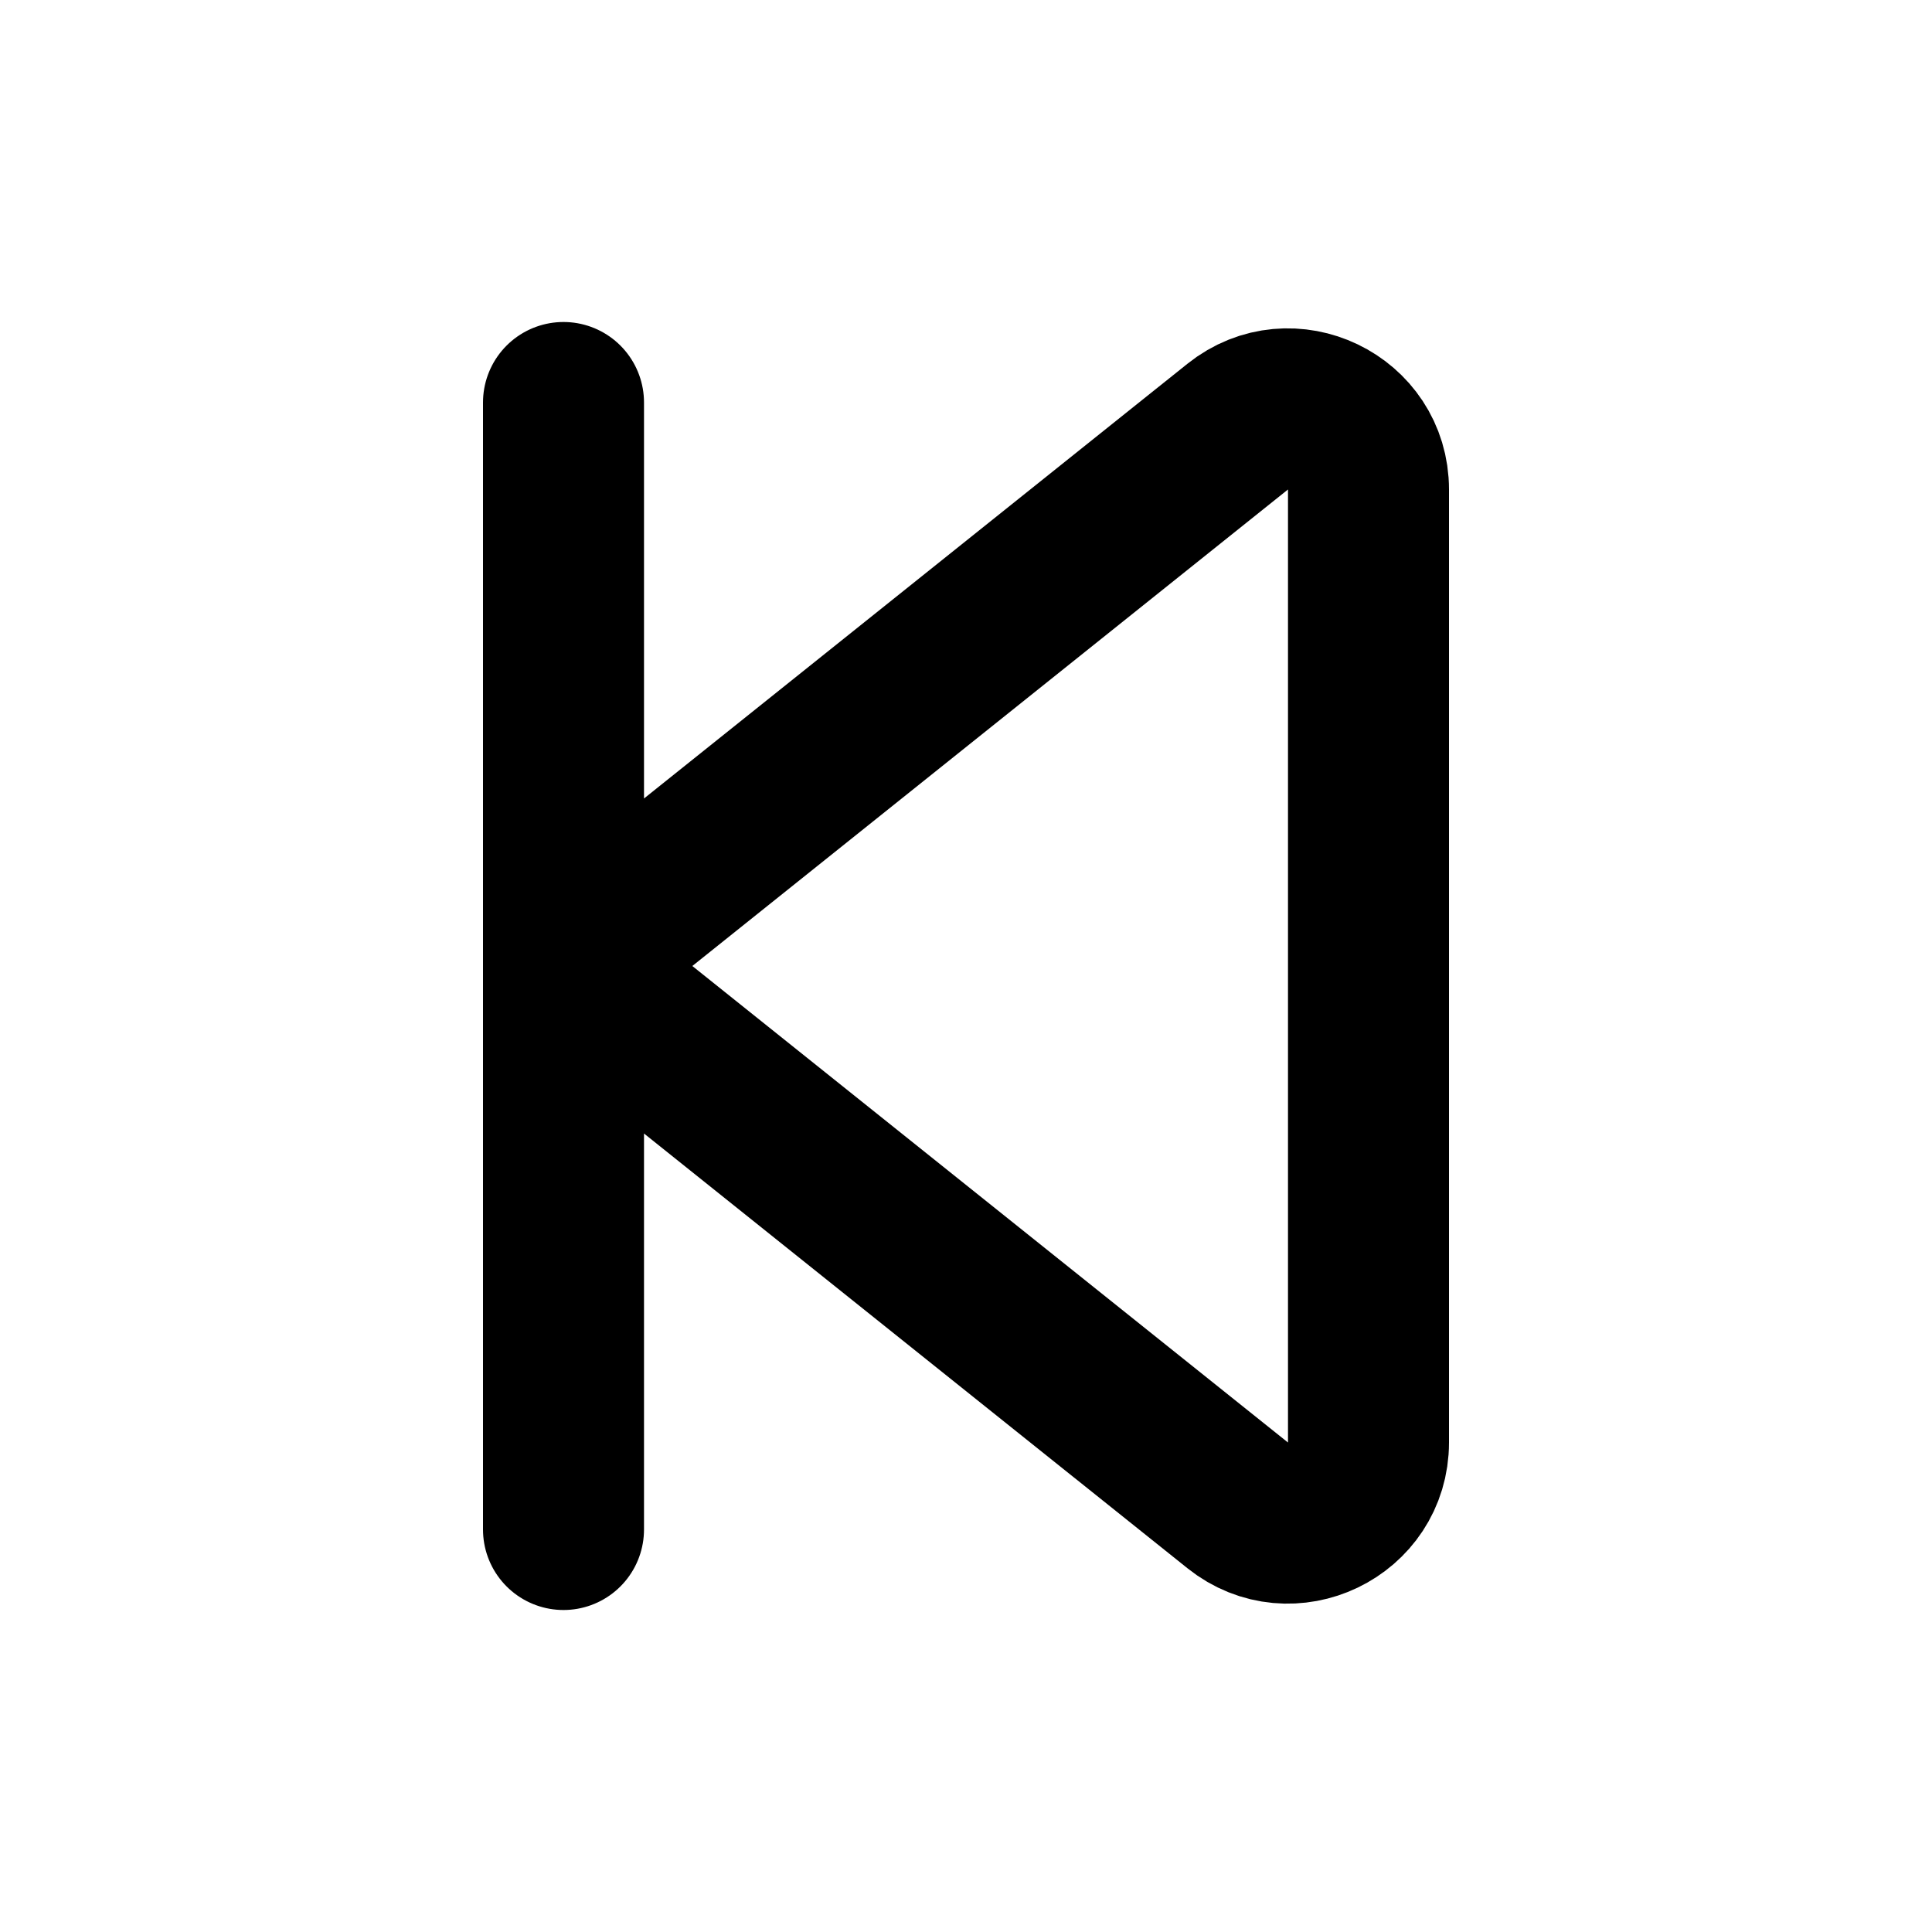
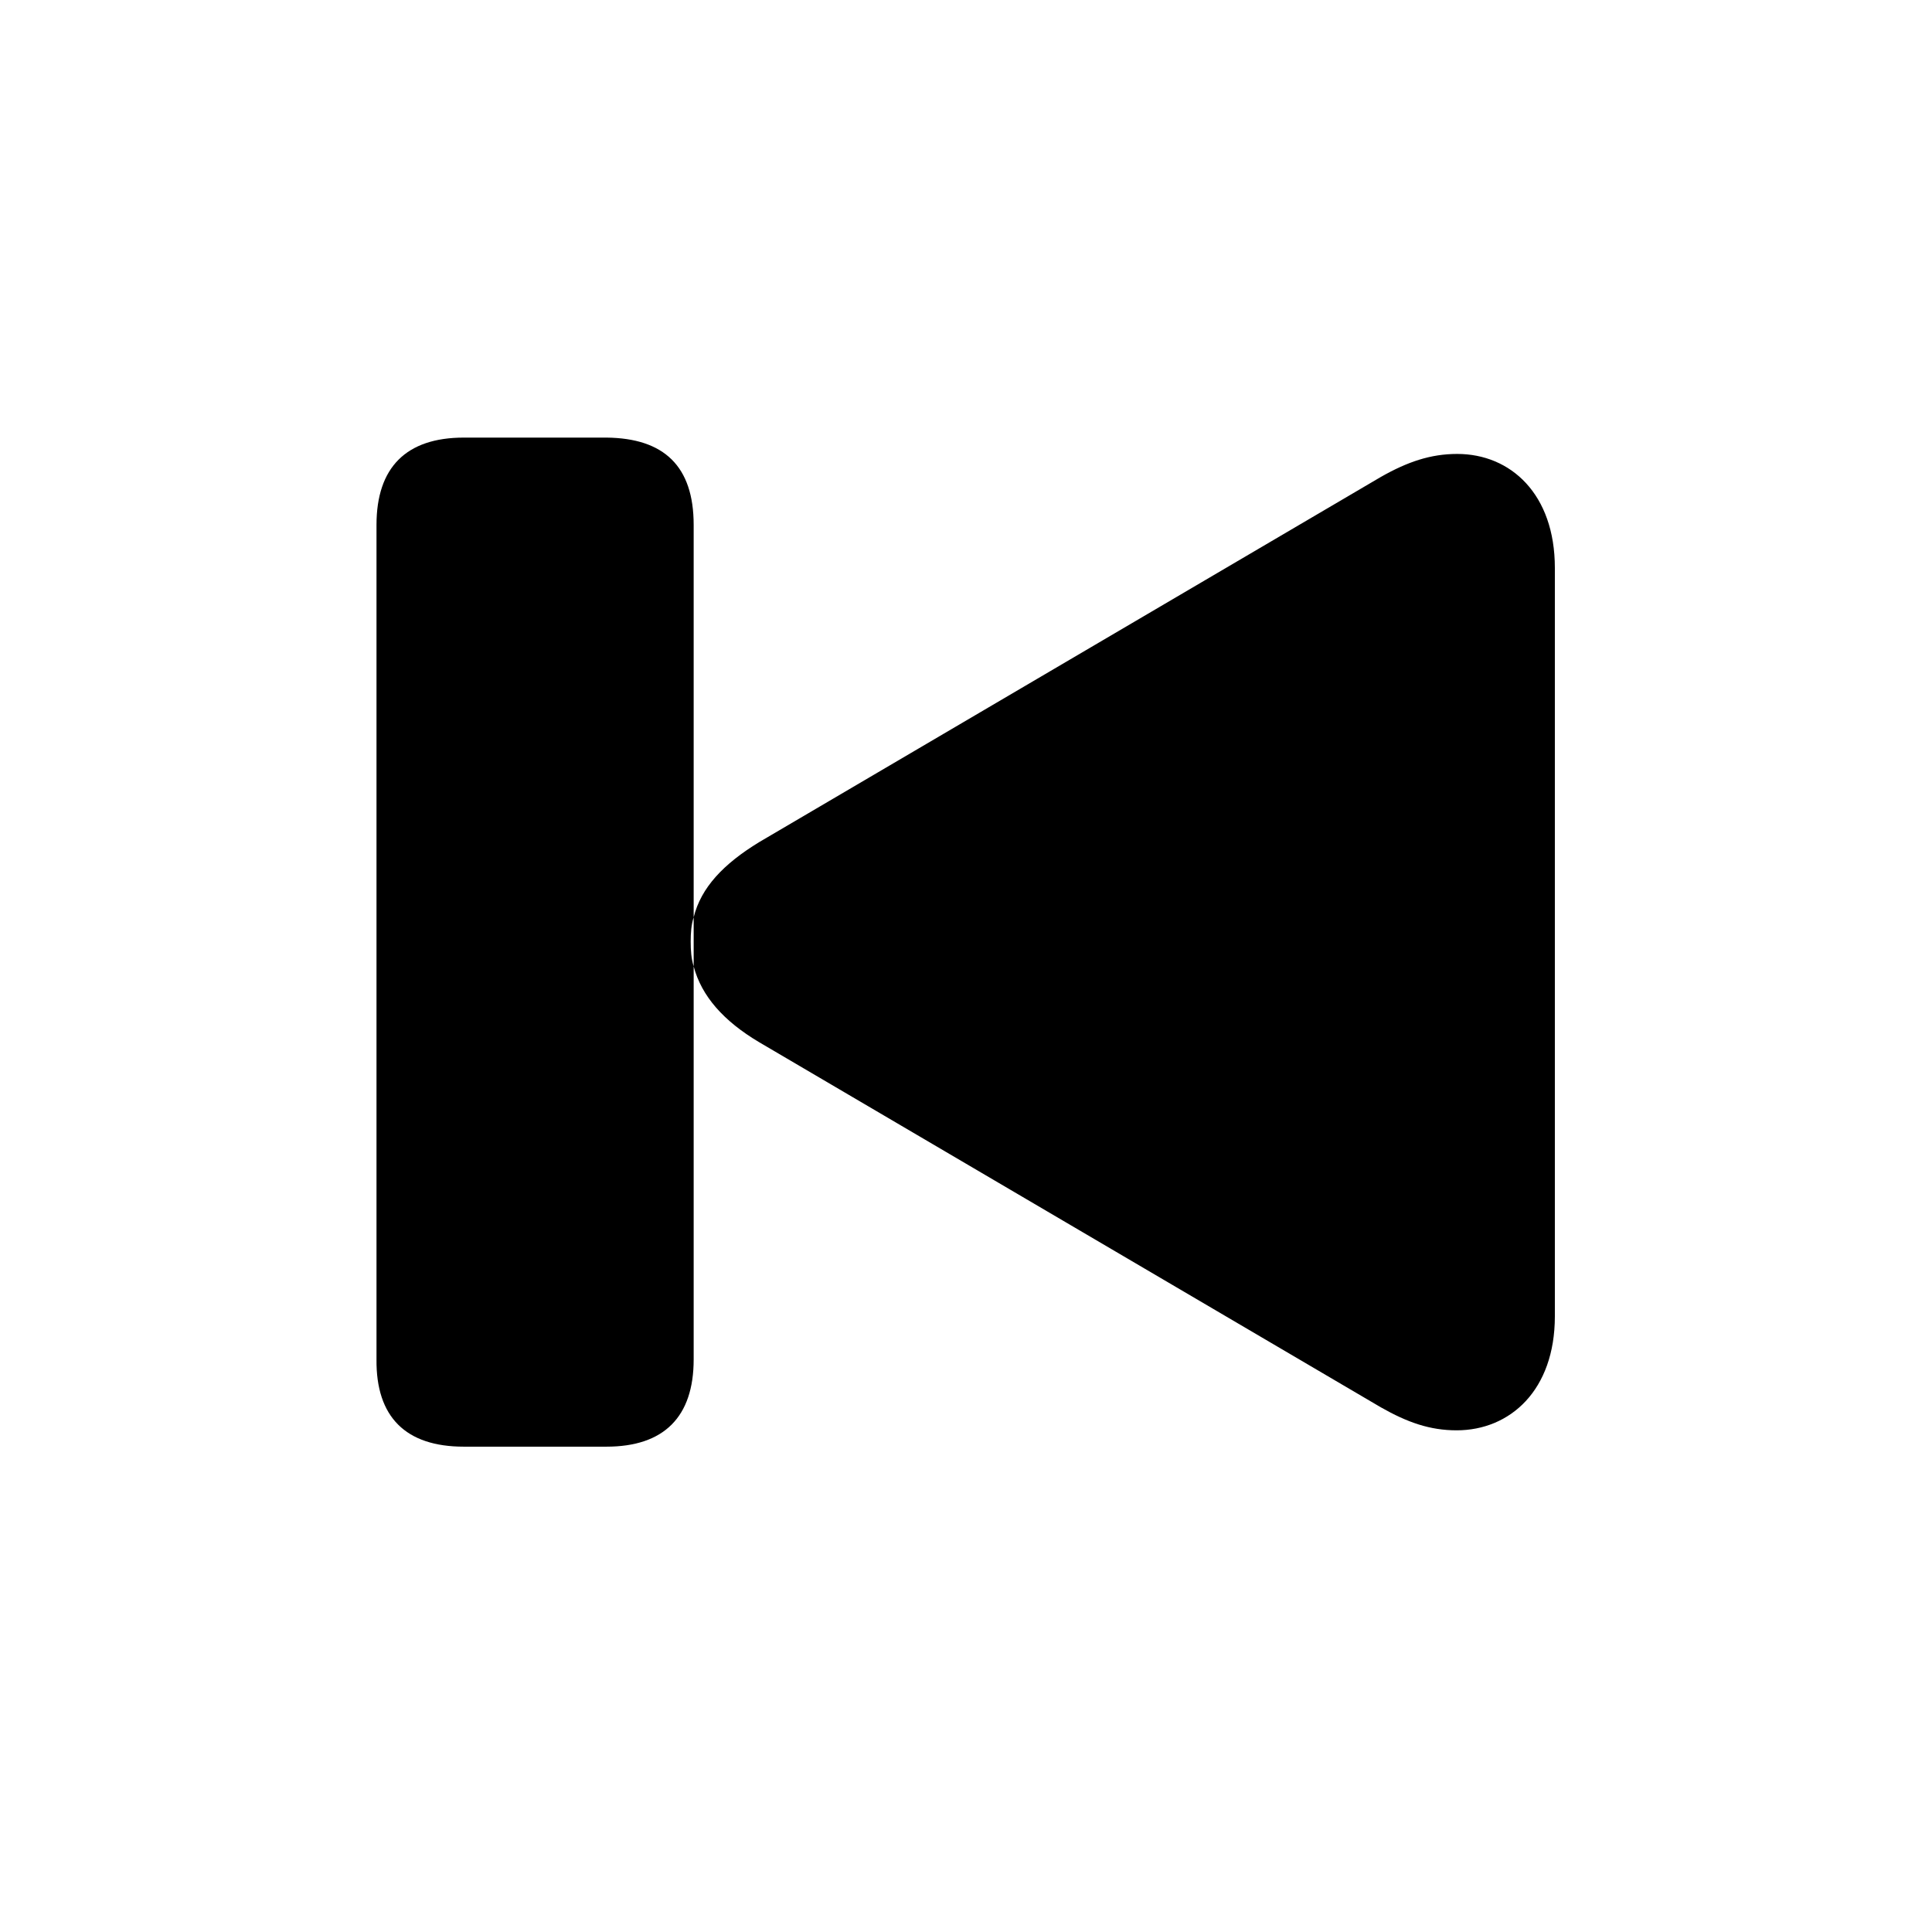
<svg xmlns="http://www.w3.org/2000/svg" width="24" height="24" viewBox="0 0 24 24" fill="none">
-   <path d="M7 5V19M7.976 12.781L15.375 18.7C16.03 19.224 17 18.758 17 17.919V6.081C17 5.242 16.03 4.776 15.375 5.3L7.976 11.219C7.476 11.62 7.476 12.38 7.976 12.781Z" stroke="currentColor" stroke-width="2" stroke-linecap="round" />
+   <path d="M5.762 17.971H7.533C8.248 17.971 8.617 17.602 8.617 16.887V12.005C8.587 11.907 8.58 11.809 8.58 11.696C8.58 11.591 8.587 11.485 8.617 11.395V6.521C8.617 5.79 8.248 5.443 7.533 5.436H5.762C5.047 5.436 4.677 5.805 4.677 6.521V16.887C4.67 17.602 5.039 17.971 5.762 17.971ZM18.095 17.768C18.758 17.768 19.315 17.271 19.315 16.352V7.055C19.315 6.136 18.765 5.639 18.102 5.639C17.771 5.639 17.484 5.737 17.153 5.925L9.431 10.461C8.987 10.732 8.708 11.026 8.617 11.395V12.005C8.715 12.374 8.987 12.683 9.431 12.947L17.153 17.482C17.484 17.67 17.763 17.768 18.095 17.768Z" fill="currentColor" />
</svg>
